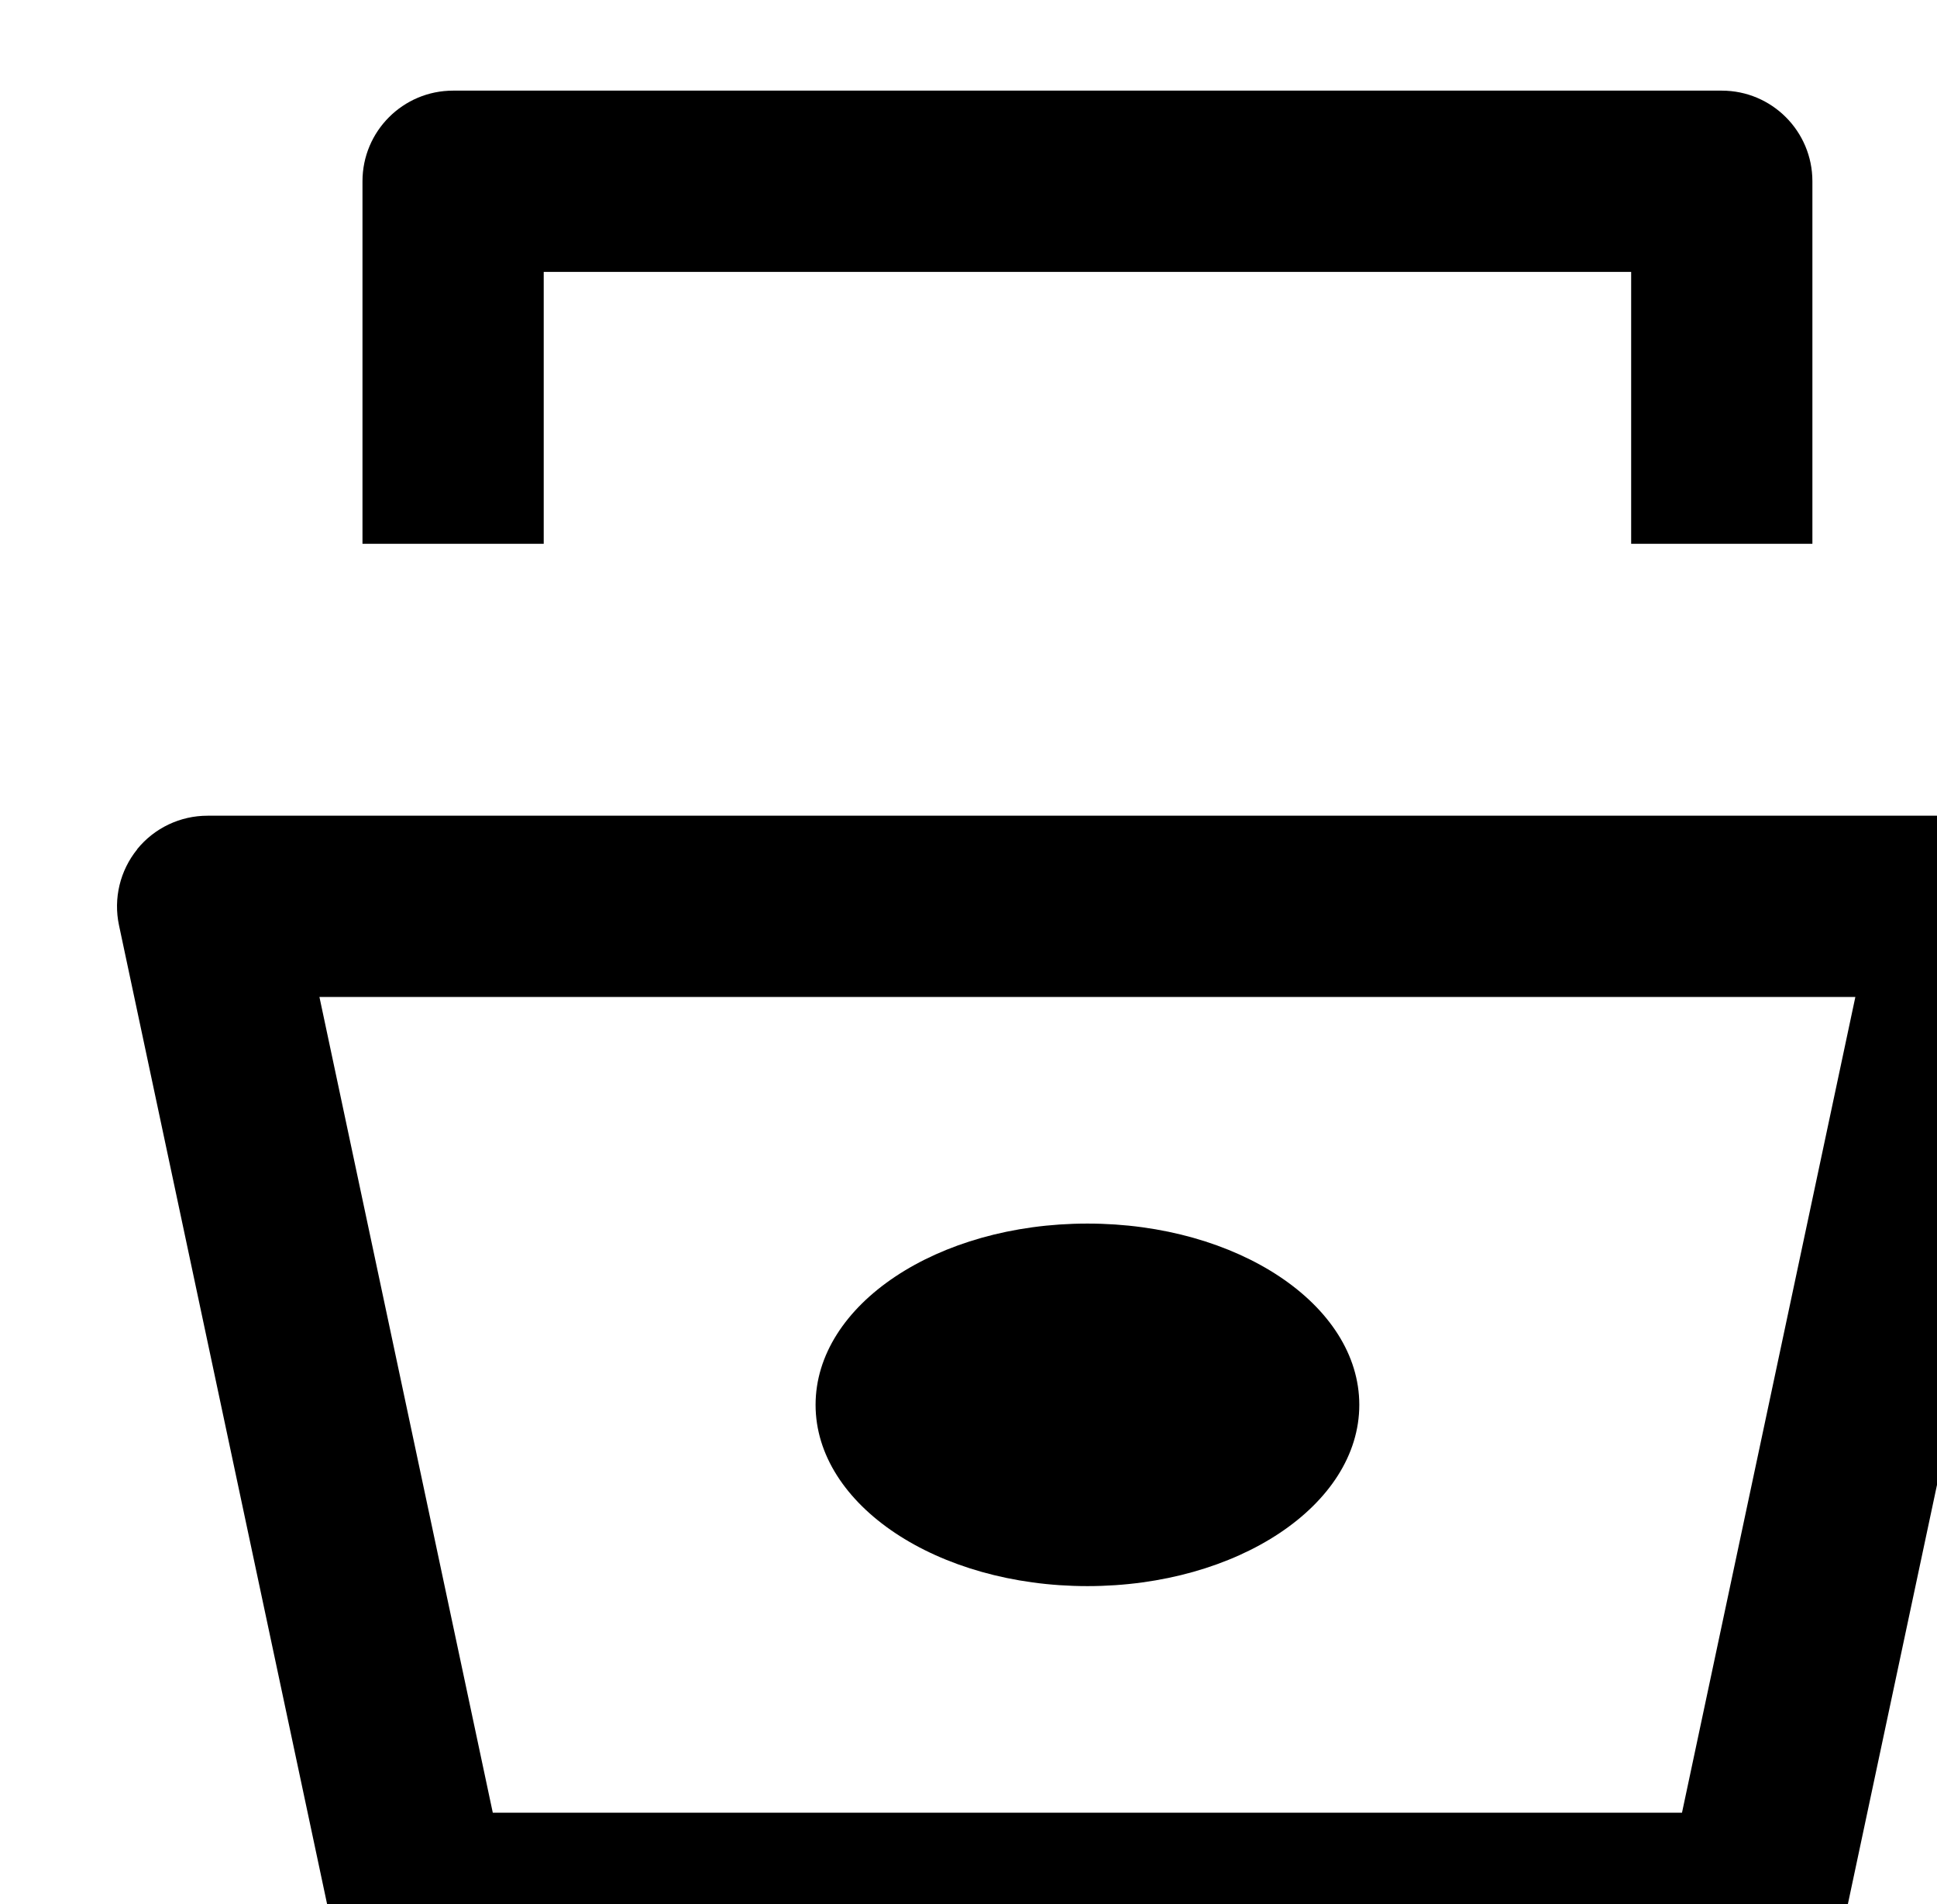
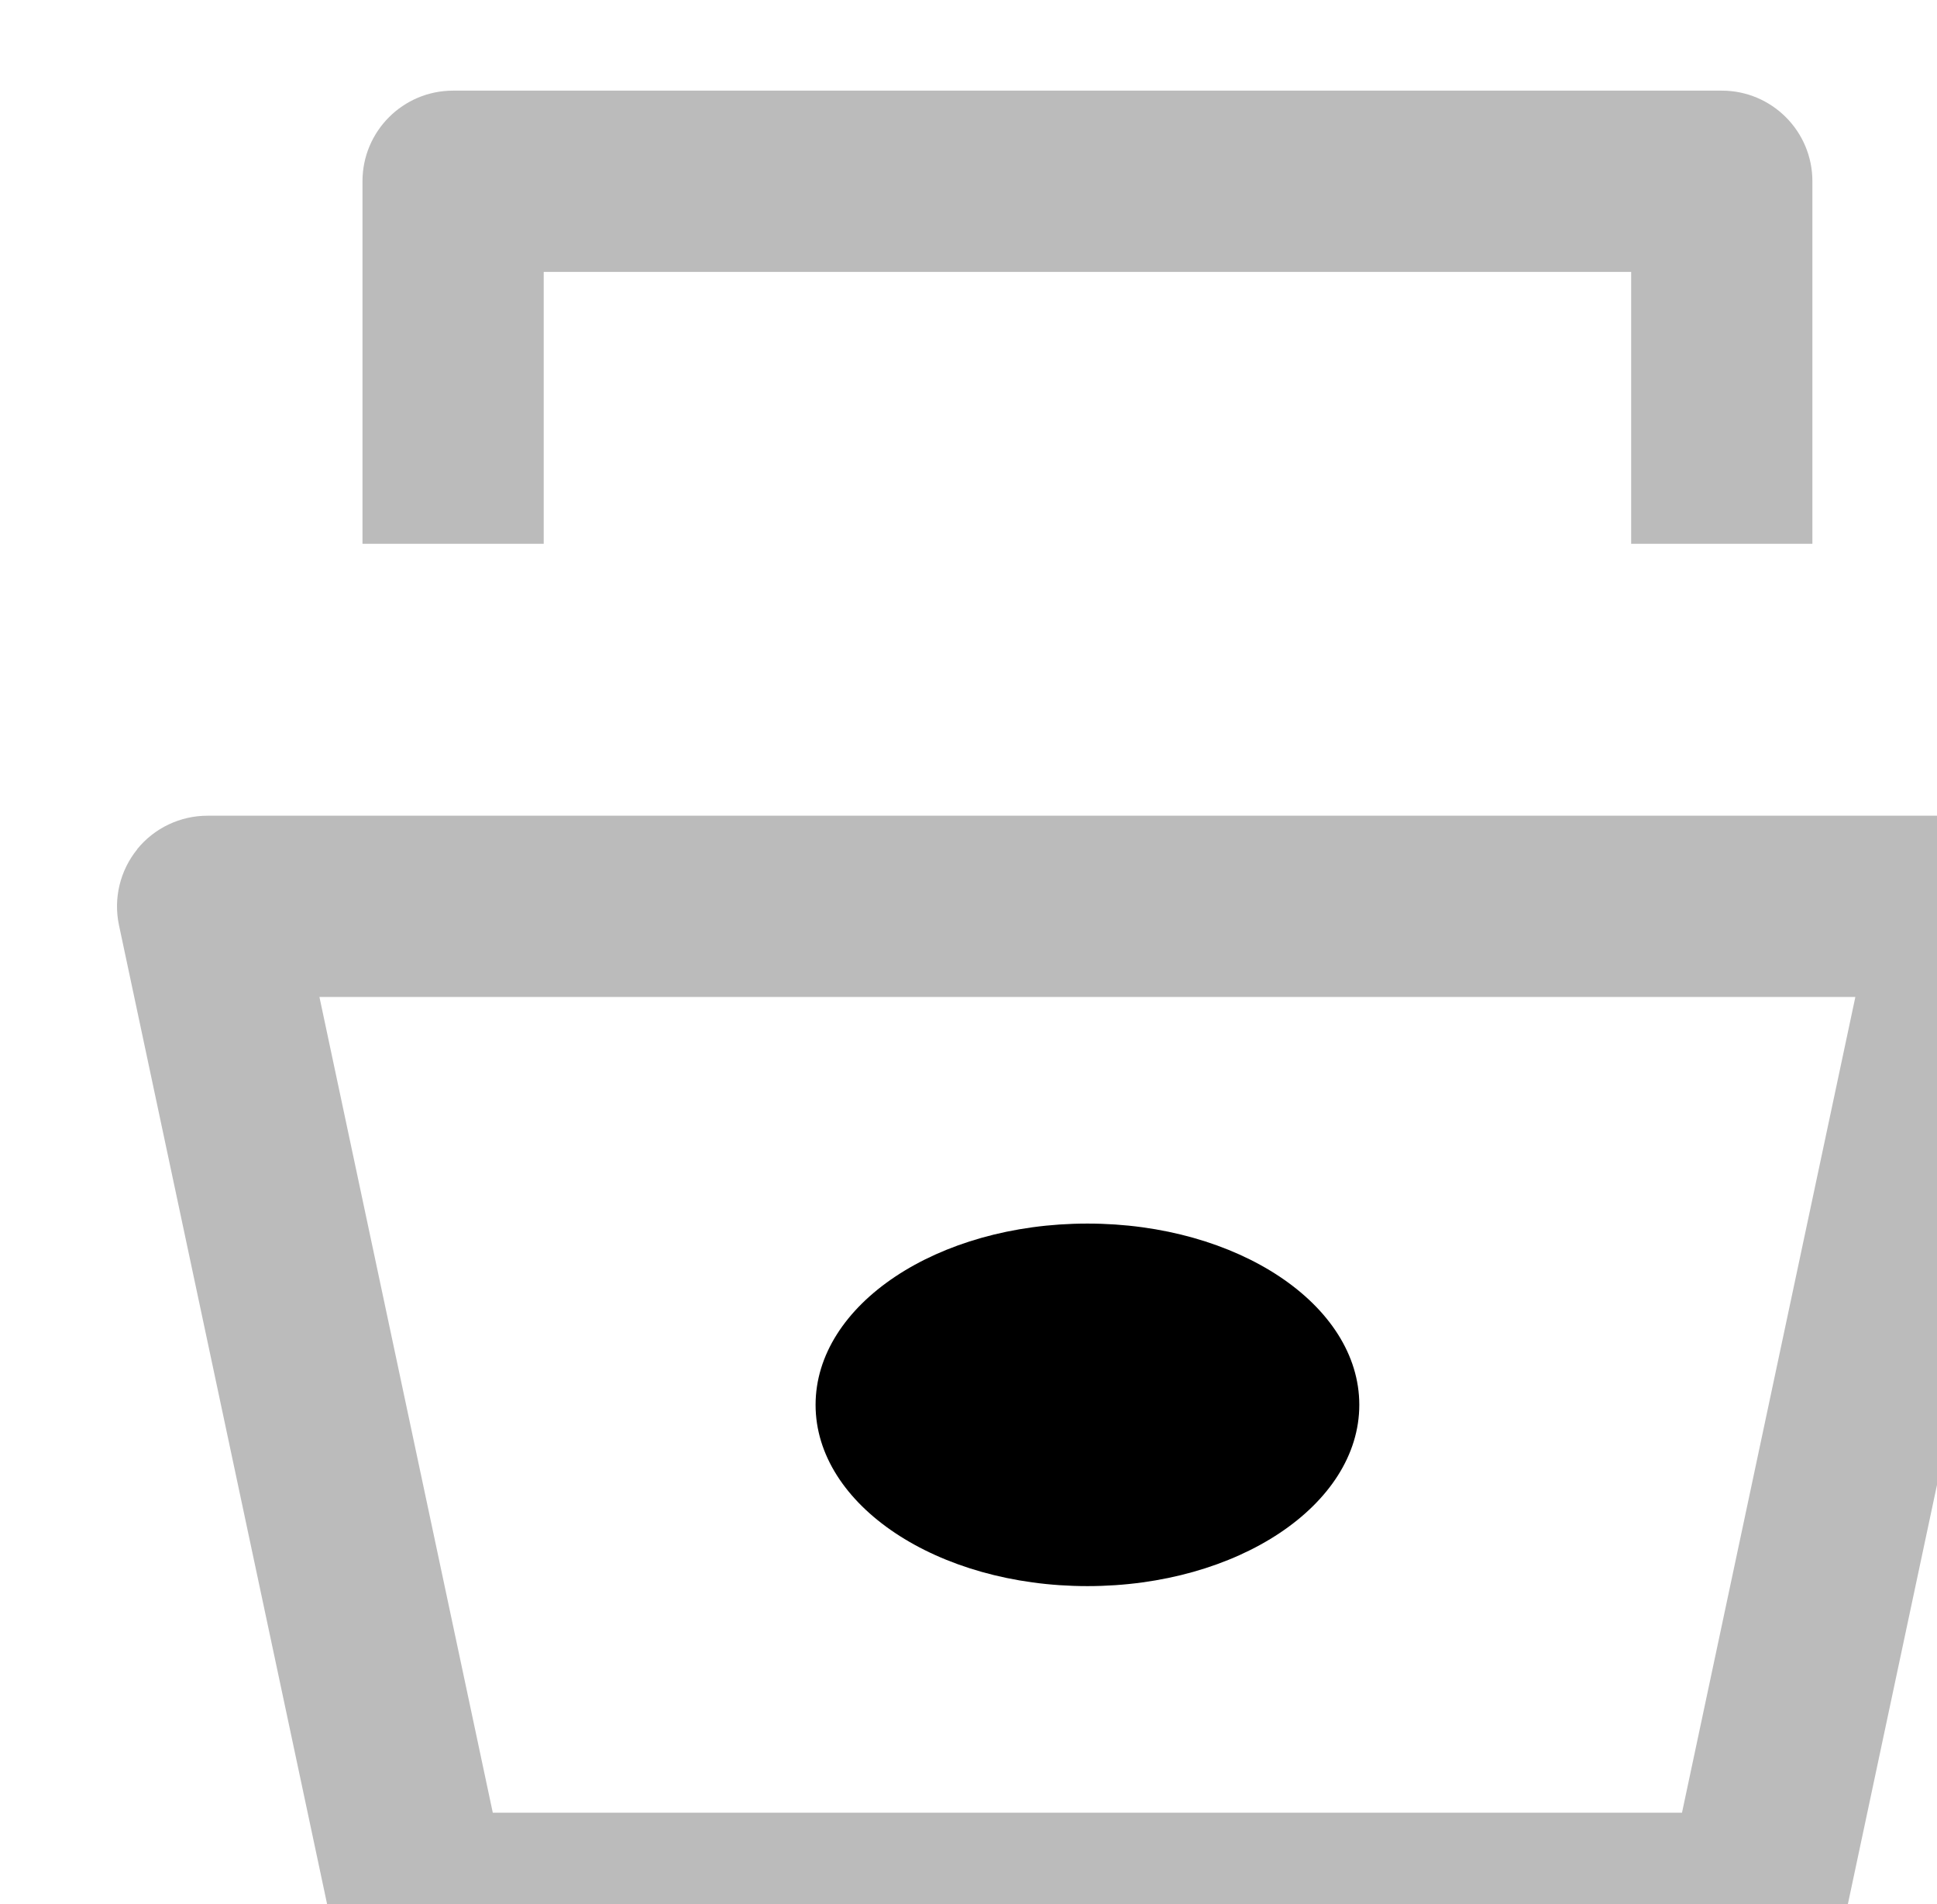
<svg xmlns="http://www.w3.org/2000/svg">
-  data-encore-id="icon" role="img" aria-hidden="true" class="e-9921-icon e-9921-baseline" viewBox="0 0 24 24"&gt;<path d="M15 15.5c0 1.105-1.343 2-3 2s-3-.895-3-2 1.343-2 3-2 3 .895 3 2z" />
-   <path d="M1.513 9.37A1 1 0 0 1 2.291 9h19.418a1 1 0 0 1 .979 1.208l-2.339 11a1 1 0 0 1-.978.792H4.63a1 1 0 0 1-.978-.792l-2.339-11a1 1 0 0 1 .201-.837zM3.525 11l1.913 9h13.123l1.913-9H3.525zM4 2a1 1 0 0 1 1-1h14a1 1 0 0 1 1 1v4h-2V3H6v3H4V2z" />
+  data-encore-id="icon" role="img" aria-hidden="true" class="e-9921-icon e-9921-baseline" viewBox="0 0 24 24"<path d="M15 15.5c0 1.105-1.343 2-3 2s-3-.895-3-2 1.343-2 3-2 3 .895 3 2z" />
+   <path d="M1.513 9.37A1 1 0 0 1 2.291 9h19.418a1 1 0 0 1 .979 1.208l-2.339 11a1 1 0 0 1-.978.792H4.63a1 1 0 0 1-.978-.792l-2.339-11a1 1 0 0 1 .201-.837zM3.525 11l1.913 9h13.123l1.913-9H3.525zM4 2a1 1 0 0 1 1-1h14a1 1 0 0 1 1 1v4h-2V3H6v3H4V2z" fill="#bbbbbb" />
</svg>
